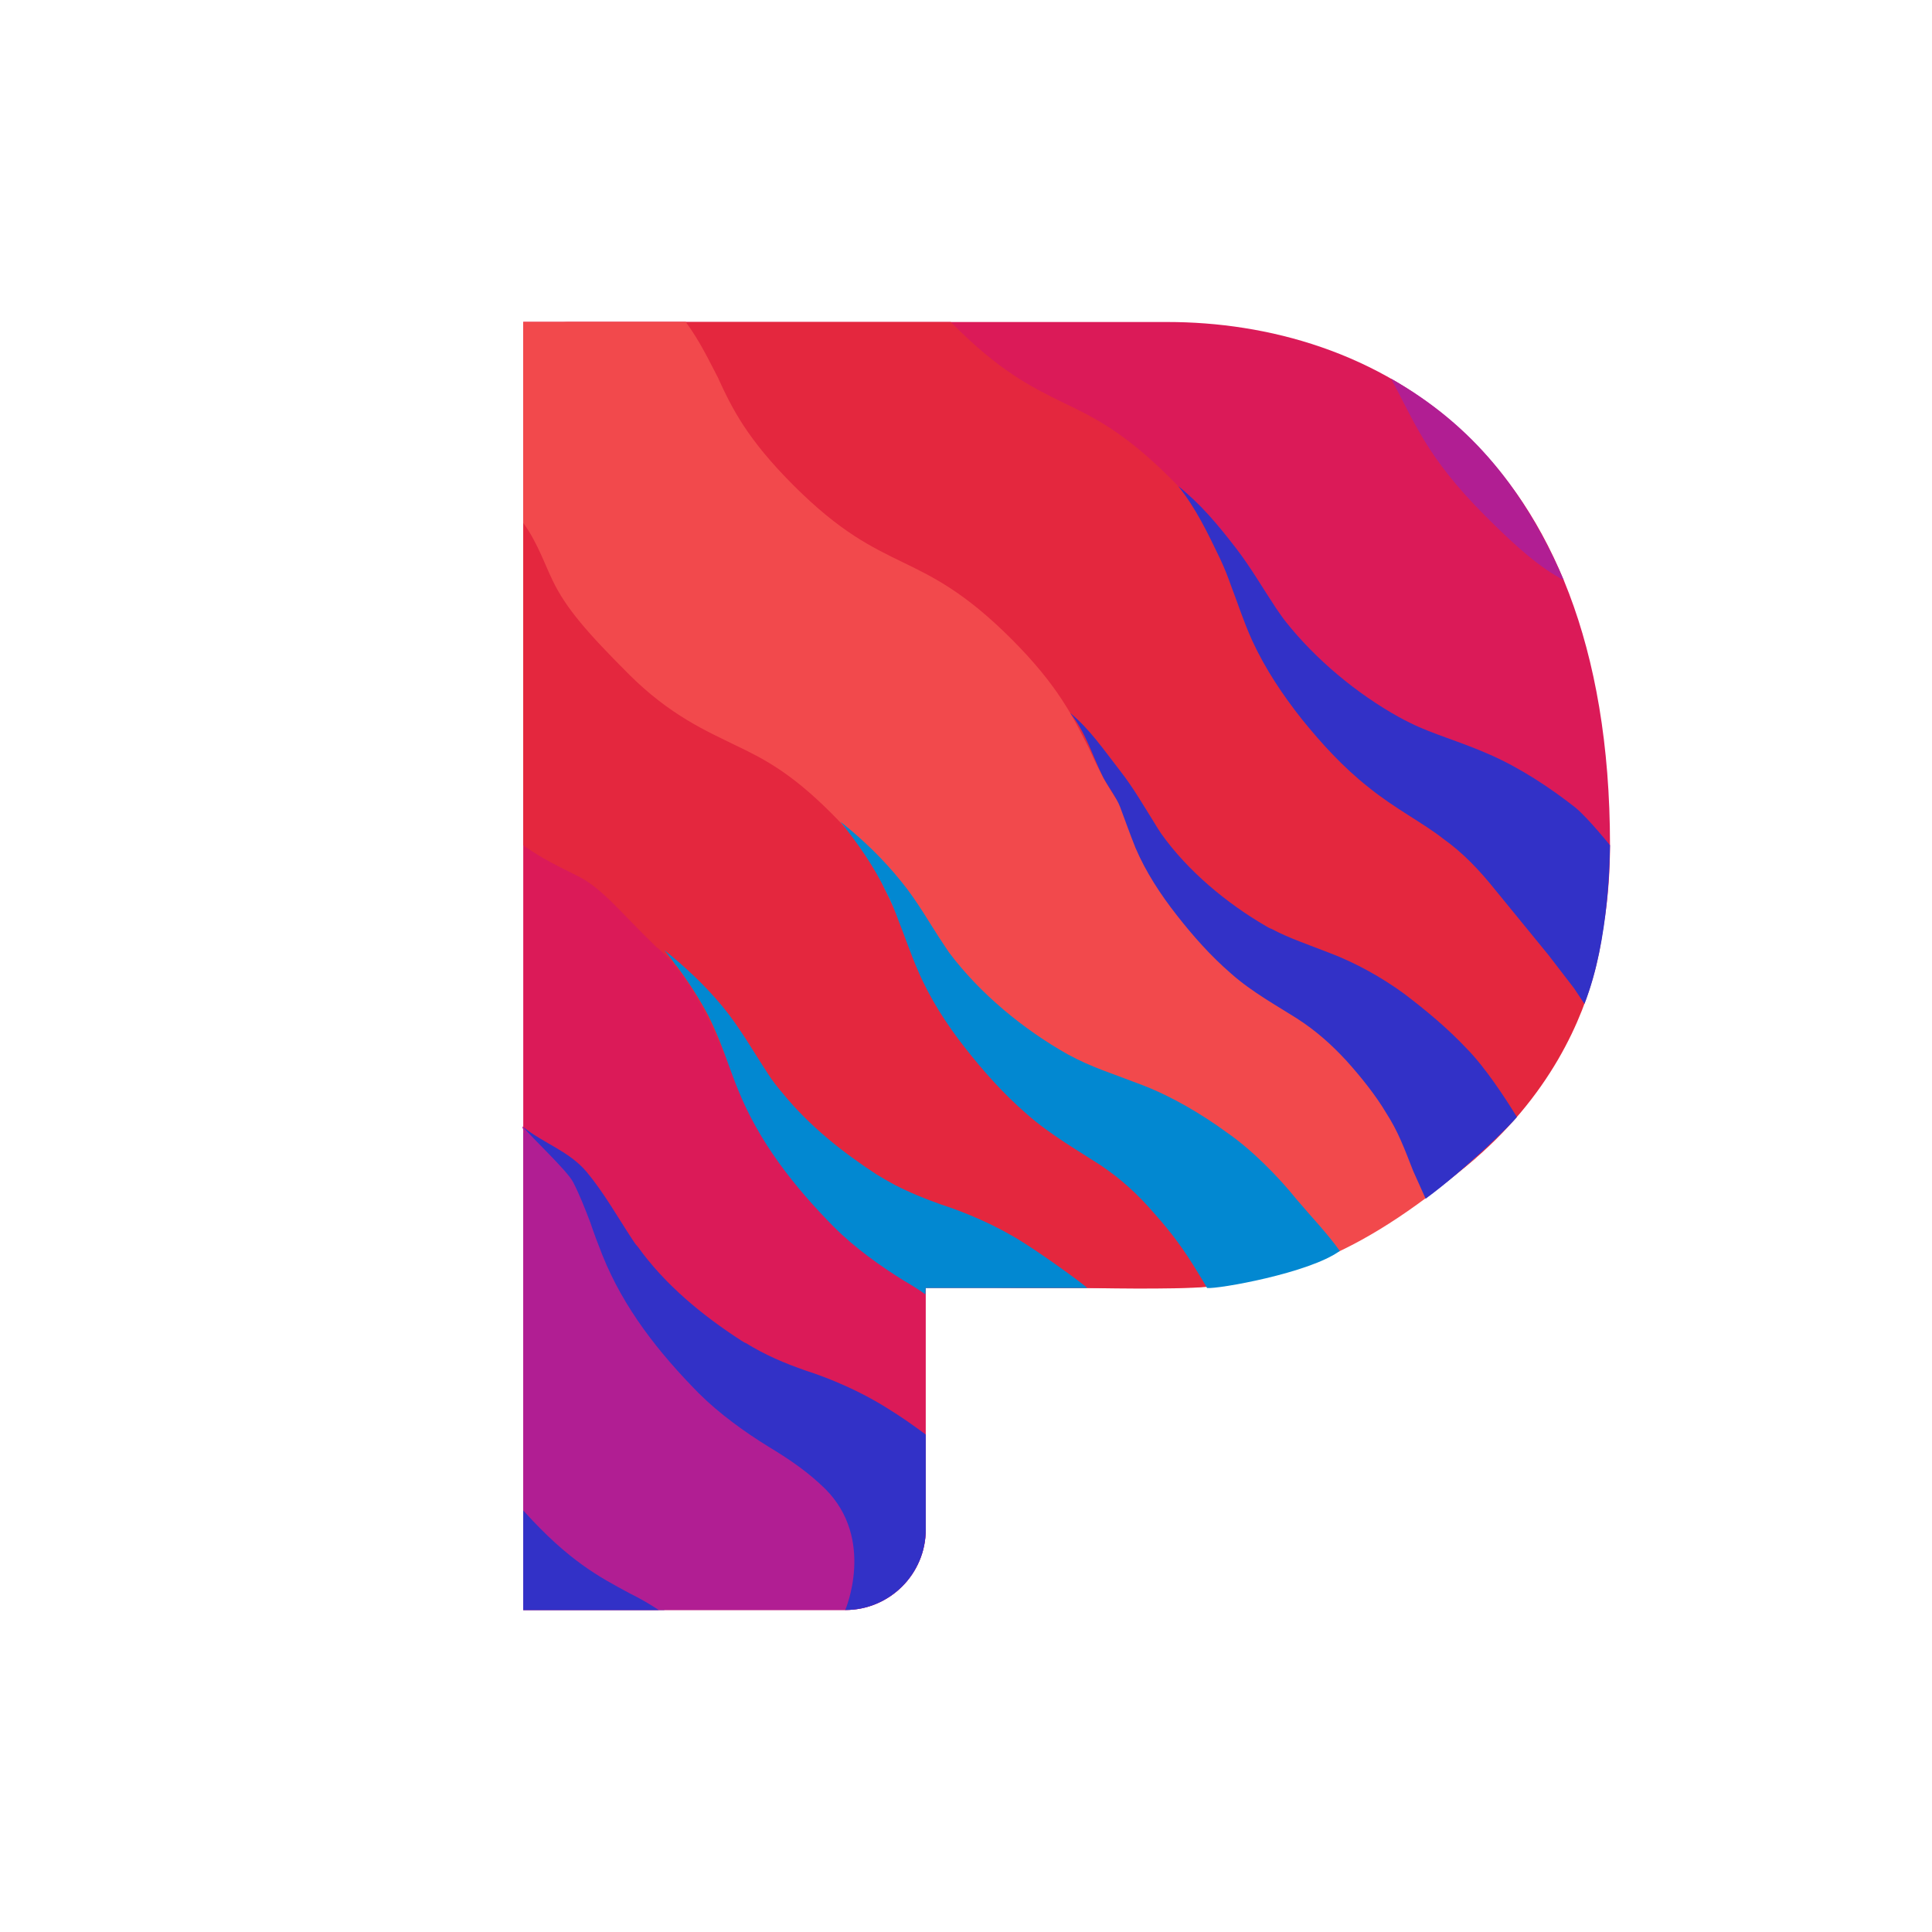
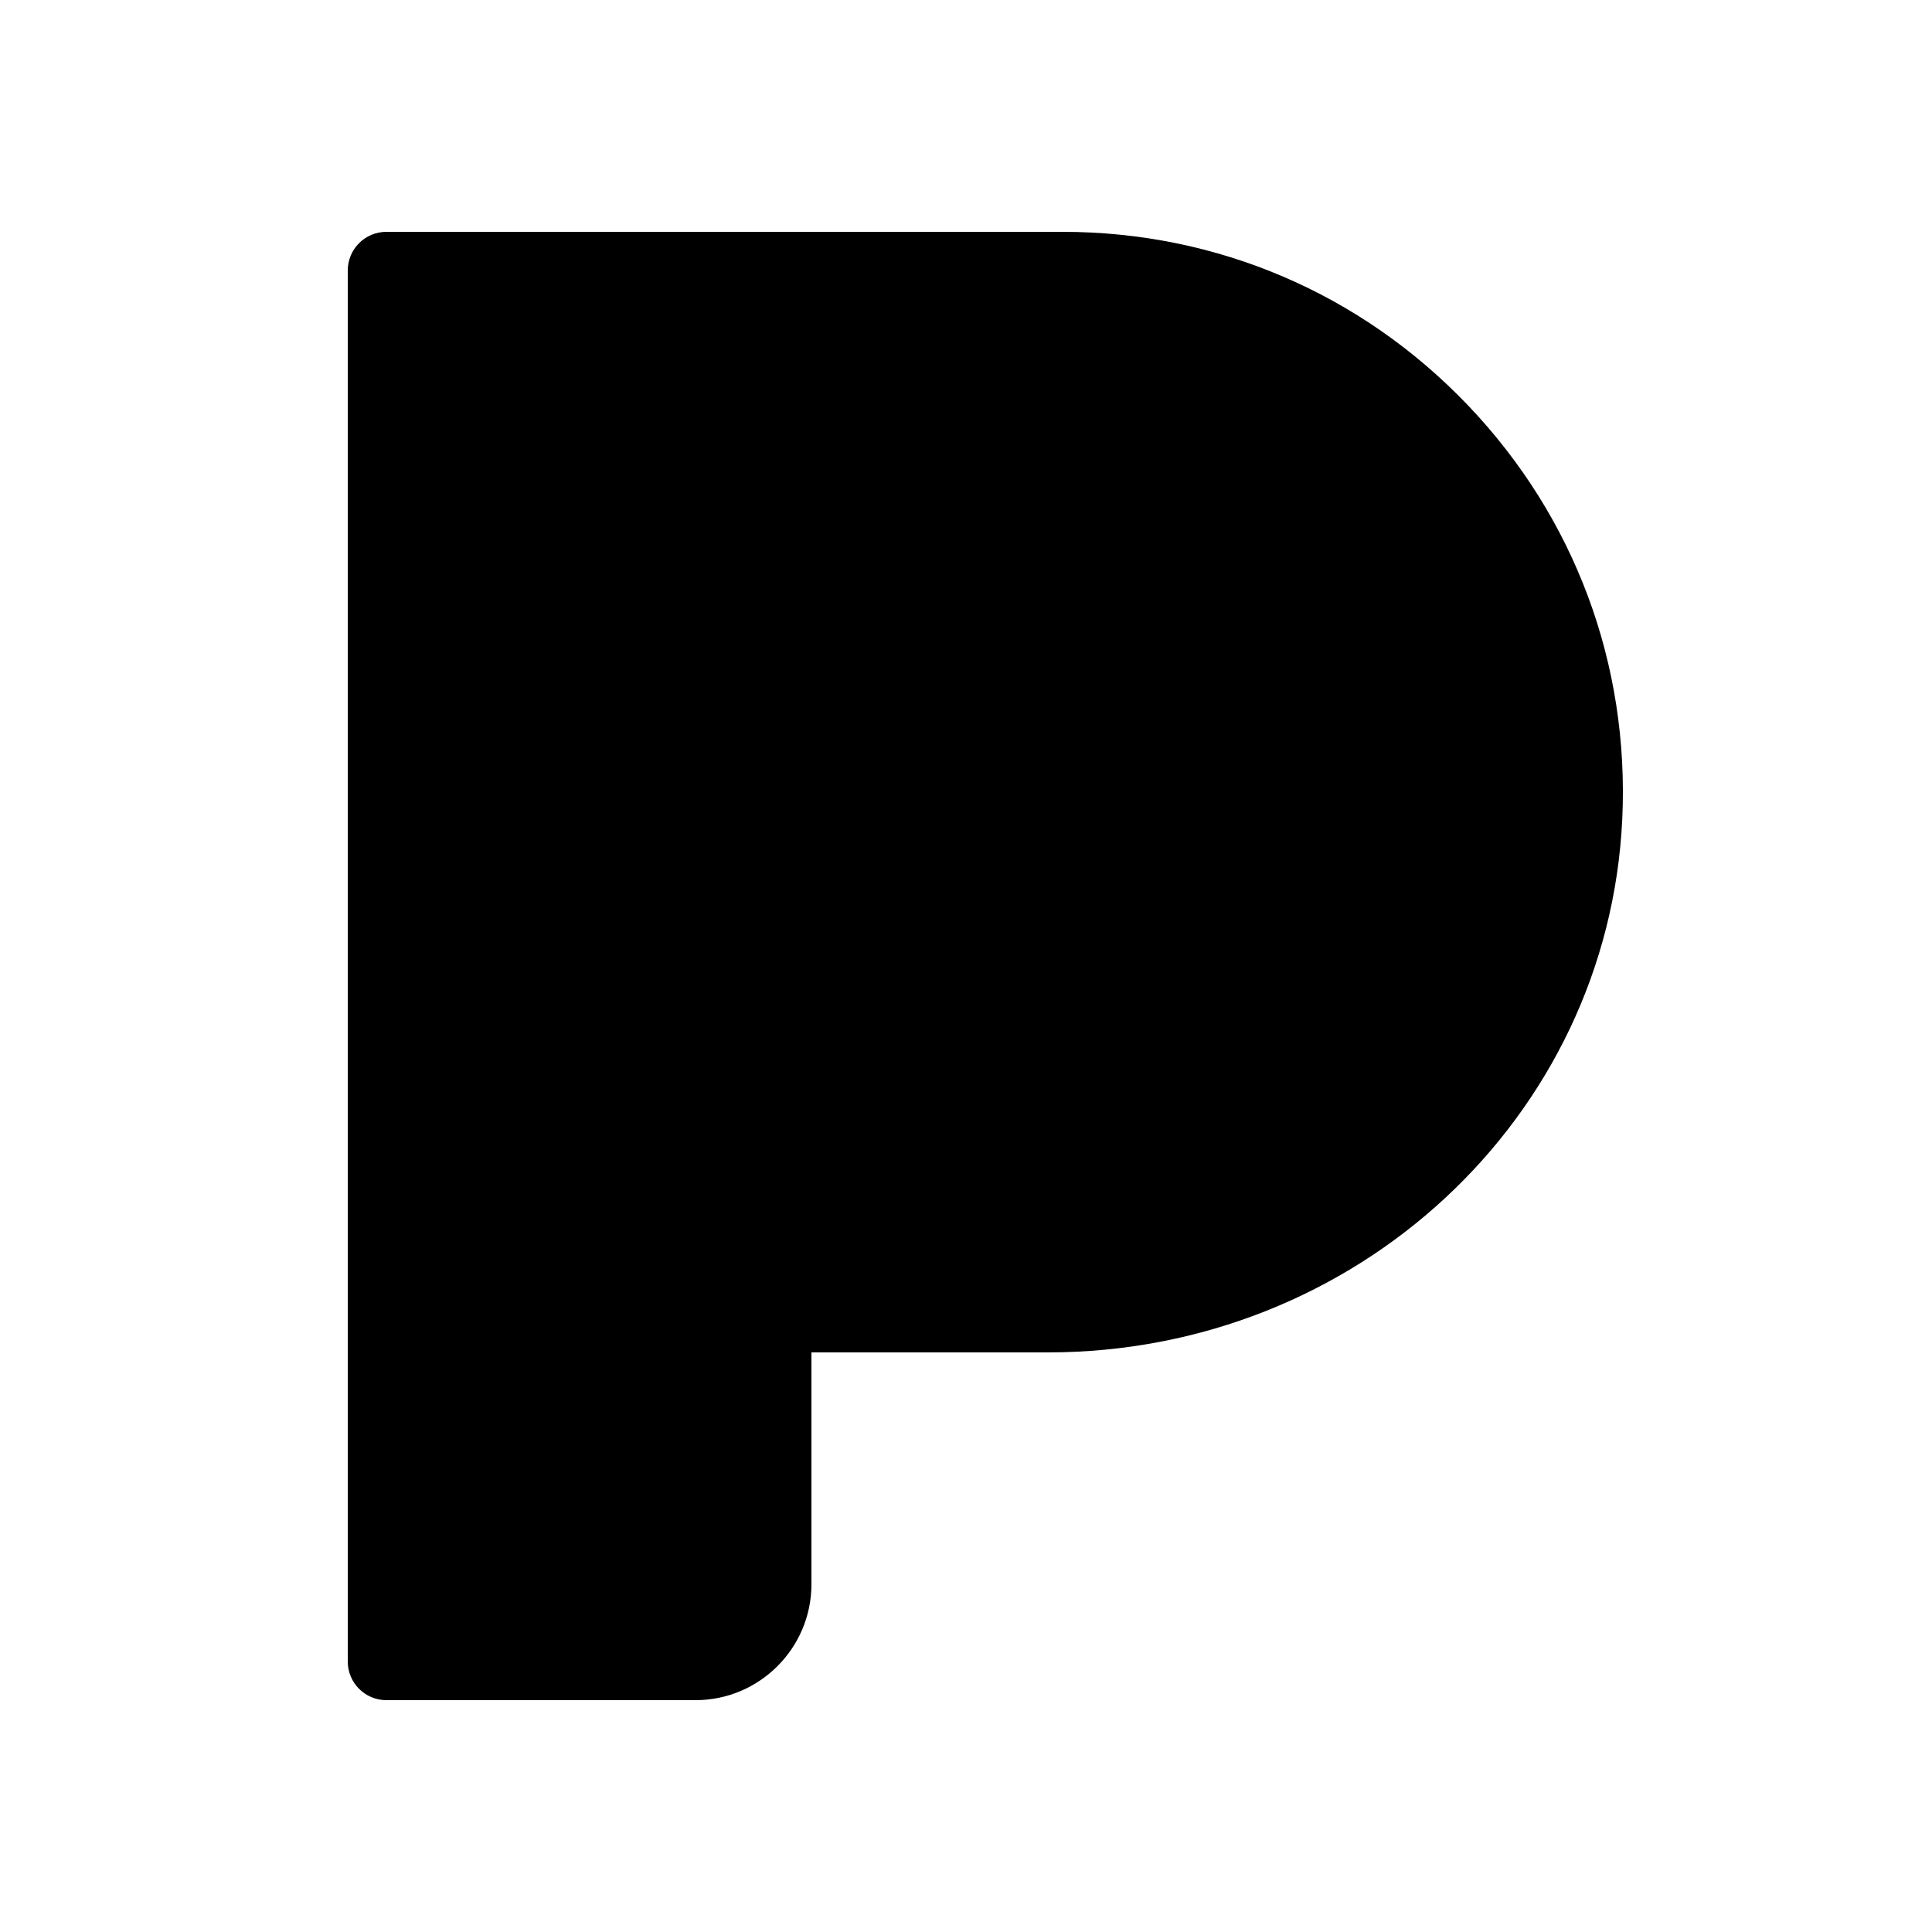
- <svg xmlns="http://www.w3.org/2000/svg" viewBox="0 0 48 48" width="48px" height="48px">
-   <path fill="#f2494c" d="M36.466,28.216c-0.225,0.225-0.461,0.439-0.709,0.653c-0.191,0.157-0.394,0.315-0.596,0.461 c-0.225,0.169-0.45,0.326-0.686,0.472c-0.124,0.09-0.27,0.169-0.405,0.236c-0.18,0.112-0.349,0.214-0.54,0.304l-0.135,0.068 c-0.522,0.261-1.065,0.48-1.622,0.655c-0.175,0.055-0.353,0.109-0.538,0.155c-0.315,0.09-0.641,0.169-0.979,0.225 c-0.675,0.124-1.361,0.18-2.07,0.18h-3.943c-0.155-0.099-0.318-0.205-0.474-0.305c-0.317-0.699-0.608-1.348-1.41-2.26 c-0.146-0.18-0.337-0.382-0.551-0.596c-0.911-0.911-1.586-1.339-2.216-1.665c-0.169-0.09-0.337-0.169-0.506-0.248 c-0.27-0.135-0.54-0.259-0.833-0.428c-0.529-0.304-1.114-0.731-1.856-1.474c-1.159-1.159-1.53-1.935-1.924-2.711 C14.159,21.264,13.833,20.6,13,19.678V9.125C13,8.504,13.504,8,14.125,8h2.914c0.36,0.495,0.563,0.934,0.788,1.361 c0.36,0.788,0.731,1.541,1.89,2.7s1.935,1.53,2.722,1.913c0.765,0.371,1.541,0.754,2.689,1.901c1.159,1.159,1.53,1.935,1.924,2.711 c0.36,0.788,0.731,1.541,1.89,2.7c1.159,1.159,1.935,1.53,2.722,1.913c0.765,0.371,1.541,0.754,2.689,1.901 c1.159,1.159,1.53,1.935,1.924,2.711C36.331,27.946,36.399,28.081,36.466,28.216z" />
-   <path fill="#db1a58" d="M13,8v32h8c1.105,0,2-0.895,2-2v-6h6c0,0,11-1,11-11S34,8,29,8H13z" />
-   <path fill="#3231c7" d="M16.51,40H13v-2.34l0.034,0.034c1.159,1.159,1.935,1.53,2.722,1.912 C16.004,39.719,16.251,39.842,16.51,40z" />
-   <path fill="#e4273e" d="M39.832,23.05c-0.068,0.236-0.351,5.743-7.712,8.232c-0.472-0.292-1.874-0.748-2.515-1.39 c-1.159-1.159-1.541-1.935-1.924-2.711c-0.236-0.484-0.472-0.968-0.889-1.541c-0.259-0.337-0.585-0.72-1.013-1.147 c-0.844-0.844-1.485-1.271-2.07-1.586c-0.214-0.124-0.427-0.236-0.641-0.337c-0.157-0.079-0.315-0.146-0.472-0.236 c-0.63-0.326-1.305-0.754-2.216-1.665c-1.159-1.159-1.541-1.935-1.924-2.711c-0.371-0.776-0.754-1.541-1.901-2.689 c-1.159-1.159-1.935-1.541-2.711-1.924c-0.281-0.124-0.551-0.259-0.844-0.439V8h10.62h0.001c1.202,1.219,1.996,1.611,2.789,2.001 c0.776,0.371,1.53,0.742,2.689,1.901s1.541,1.924,1.913,2.7c0.383,0.776,0.754,1.541,1.913,2.7c1.159,1.159,1.946,1.541,2.723,1.924 c0.765,0.382,1.541,0.754,2.678,1.901C38.954,21.759,39.54,22.589,39.832,23.05z" />
-   <path fill="#f2494c" d="M36.679,28.76C33.947,31.097,31.905,32,29,32c-2.152,0-4.775-0.088-4.854-0.097 c-0.317-0.699-0.984-1.93-1.786-2.843c-0.146-0.18-0.337-0.382-0.551-0.596c-0.911-0.911-1.586-1.339-2.216-1.665 c-0.169-0.09-0.337-0.169-0.506-0.248c-0.27-0.135-0.54-0.259-0.833-0.428c-0.529-0.304-0.495-1.579-1.238-2.322 c-1.159-1.159-1.808-1.946-2.202-2.723C14.5,20.404,13.833,20.6,13,19.678V8h4.039c0.36,0.495,0.563,0.934,0.788,1.361 c0.36,0.788,0.731,1.541,1.89,2.7s1.935,1.53,2.722,1.913c0.765,0.371,1.541,0.754,2.689,1.901c1.159,1.159,1.53,1.935,1.924,2.711 c0.36,0.788,0.731,1.541,1.89,2.7c1.159,1.159,1.935,1.53,2.722,1.913c0.765,0.371,1.541,0.754,2.689,1.901 c1.159,1.159,1.53,1.935,1.924,2.711C36.331,27.946,36.612,28.625,36.679,28.76z" />
-   <path fill="#b11e93" d="M23,38L23,38c0,1.105-0.895,2-2,2h-0.125H13V28.131c0.056,0.045-0.067-0.199,0-0.131 c0.259,0.259,0.82,0.775,1,1c0,0,0-0.011,0,0c0.653,0.776,0.811,1.415,1.104,2.022c0.382,0.765,0.754,1.553,1.913,2.7 c1.159,1.159,1.946,1.541,2.723,1.924c0.765,0.371,1.53,0.743,2.678,1.89C22.675,37.795,22.82,37.786,23,38z" />
-   <path fill="#3231c7" d="M23,35.641v1.609V38c0,1.105-0.895,2-2,2h0c0,0,0.756-1.756-0.497-3.009 c-0.405-0.394-0.81-0.686-1.406-1.046c-0.585-0.36-1.226-0.821-1.733-1.327c-1.001-1.013-1.868-2.115-2.396-3.431 c-0.112-0.281-0.214-0.551-0.304-0.821c-0.135-0.349-0.259-0.675-0.428-1.001C14.09,29.082,13.203,28.259,13,28 c0.517,0.416,1.146,0.599,1.585,1.128c0.428,0.517,0.776,1.136,1.125,1.665c0.045,0.068,0.079,0.124,0.135,0.18 c0.675,0.945,1.609,1.71,2.565,2.329c0.045,0.023,0.079,0.056,0.124,0.068c0.472,0.292,0.945,0.495,1.496,0.686 c0.596,0.191,1.361,0.517,2.002,0.923C22.381,35.191,22.696,35.416,23,35.641z" />
-   <path fill="#3231c7" d="M40,21c-0.011,0.236,0,2.317-0.635,3.942l-0.257-0.387l-0.641-0.833l-1.305-1.597 c-0.405-0.506-0.81-0.934-1.316-1.294c-0.484-0.382-1.193-0.742-1.845-1.271c-0.641-0.506-1.17-1.091-1.654-1.688 c-0.472-0.596-0.911-1.249-1.237-1.958c-0.214-0.472-0.36-0.934-0.529-1.373c-0.079-0.225-0.169-0.45-0.27-0.664 c-0.304-0.63-0.589-1.237-1.039-1.8c0.563,0.45,0.983,0.956,1.444,1.553c0.371,0.484,0.675,1.013,0.99,1.485 c0.079,0.112,0.146,0.214,0.225,0.315c0.754,0.956,1.789,1.811,2.824,2.385c0.101,0.056,0.191,0.101,0.281,0.146 c0.563,0.281,1.215,0.45,1.98,0.788c0.765,0.337,1.496,0.821,2.126,1.316C39.457,20.326,40,21,40,21z" />
-   <path fill="#3231c7" d="M37.687,27.752c-0.13,0.17-1.285,1.309-2.267,2.03l-0.31-0.69c-0.23-0.59-0.38-0.99-0.67-1.44 c-0.26-0.44-0.63-0.9-0.99-1.3c-0.38-0.41-0.75-0.74-1.23-1.05c-0.47-0.3-1.11-0.65-1.63-1.11c-0.52-0.45-0.95-0.94-1.35-1.45 c-0.4-0.51-0.77-1.07-1.03-1.68c-0.14-0.35-0.26-0.69-0.38-1.01c-0.09-0.24-0.306-0.517-0.426-0.747 c-0.27-0.54-0.427-1.112-0.817-1.592c0.48,0.39,0.853,0.939,1.243,1.439c0.33,0.42,0.61,0.91,0.88,1.34 c0.05,0.08,0.09,0.15,0.14,0.22c0.66,0.93,1.63,1.73,2.59,2.29c0.05,0.03,0.1,0.06,0.16,0.08c0.43,0.23,0.89,0.38,1.45,0.6 c0.63,0.24,1.28,0.6,1.84,1.01c0.55,0.42,1.06,0.84,1.56,1.37C36.9,26.522,37.387,27.262,37.687,27.752z" />
-   <path fill="#e4273e" d="M28.419,29.365c-1.02-1.02-1.7-1.36-2.39-1.69c-0.69-0.34-0.845-1.023-1.875-2.053 c-1.02-1.02-1.726-2.602-2.056-3.293c-0.34-0.69-0.416-1.098-1.446-2.128c-1.02-1.02-1.7-1.36-2.39-1.69 c-0.69-0.34-1.611-0.732-2.641-1.762c-1.02-1.02-1.562-1.639-1.892-2.329c-0.2-0.41-0.379-0.948-0.729-1.428V21 c0.49,0.35,0.879,0.523,1.289,0.733c0.65,0.3,1.091,0.899,1.991,1.769l0.03,0.03c0.06,0.04,0.13,0.11,0.2,0.18 c1.03,1.03,1.539,2.702,1.879,3.402c0.33,0.68,0.67,1.37,1.69,2.39c1.03,1.03,1.72,1.36,2.41,1.71 c0.27,0.12,0.523,0.565,0.803,0.725c0,0,1.1,0.065,2.708,0.06c0.313-0.001,1,0,1,0s2.166,0.049,2.999-0.029 C29.719,31.481,29.109,30.055,28.419,29.365z" />
-   <path fill="#0288d1" d="M27,32h-4l-0.01,0.157c-0.157-0.112-0.337-0.225-0.529-0.337c-0.585-0.36-1.226-0.821-1.733-1.327 c-1.001-1.013-1.868-2.115-2.396-3.431c-0.079-0.191-0.146-0.382-0.214-0.563c-0.157-0.439-0.315-0.855-0.517-1.26 c-0.225-0.428-0.495-0.844-0.788-1.237l-0.034-0.034c-0.079-0.124-0.18-0.236-0.27-0.36c0.517,0.416,1.001,0.866,1.44,1.395 c0.428,0.517,0.776,1.136,1.125,1.665c0.112,0.18,0.248,0.349,0.382,0.506c0.653,0.799,1.474,1.451,2.318,2.002 c0.146,0.09,0.304,0.18,0.45,0.259c0.371,0.191,0.754,0.349,1.17,0.495c0.596,0.191,1.361,0.517,2.002,0.923 C25.96,31.201,27.14,32.063,27,32z" />
-   <path fill="#0288d1" d="M33.286,31.079C32.533,31.63,30.252,32.031,29.99,32c-0.079-0.135-0.158-0.27-0.236-0.394 c-0.349-0.574-0.63-0.956-1.069-1.451c-0.405-0.472-0.821-0.855-1.339-1.204c-0.517-0.337-1.249-0.754-1.834-1.271 c-0.596-0.517-1.091-1.08-1.541-1.654c-0.461-0.585-0.877-1.237-1.17-1.924c-0.18-0.416-0.315-0.821-0.472-1.215 c-0.09-0.248-0.191-0.495-0.315-0.731c-0.292-0.619-0.697-1.193-1.136-1.744c0.551,0.439,1.069,0.934,1.519,1.496 c0.405,0.495,0.72,1.069,1.046,1.553c0.045,0.068,0.09,0.135,0.135,0.202c0.776,1.035,1.868,1.924,2.948,2.531 c0.011,0,0.011,0.011,0.022,0.011c0.551,0.304,1.103,0.472,1.834,0.754c0.731,0.281,1.474,0.72,2.104,1.181 c0.619,0.428,1.271,1.091,1.733,1.665C32.543,30.189,33.004,30.674,33.286,31.079z" />
-   <path fill="#b11e93" d="M38.852,14.415c-0.96-2.195-2.23-3.842-4.295-5.009c0.585,1.057,0.856,1.924,2.352,3.42 C37.73,13.648,38.278,14.111,38.852,14.415z" />
-   <path fill="#3231c7" d="M16.364,40H13v-2.474l0.032,0.036c1.11,1.225,1.854,1.617,2.609,2.022 C15.879,39.703,16.116,39.833,16.364,40z" />
+ <svg xmlns="http://www.w3.org/2000/svg" viewBox="0 0 50 50" width="50px" height="50px">
+   <path d="M37.993,10.492C35.229,7.596,31.502,6,27.5,6H10C9.448,6,9,6.447,9,7v36c0,0.553,0.448,1,1,1h8c1.654,0,3-1.346,3-3v-6 h6.119c7.971,0,14.5-6.062,14.865-13.801C42.172,17.19,40.755,13.388,37.993,10.492z" />
</svg>
